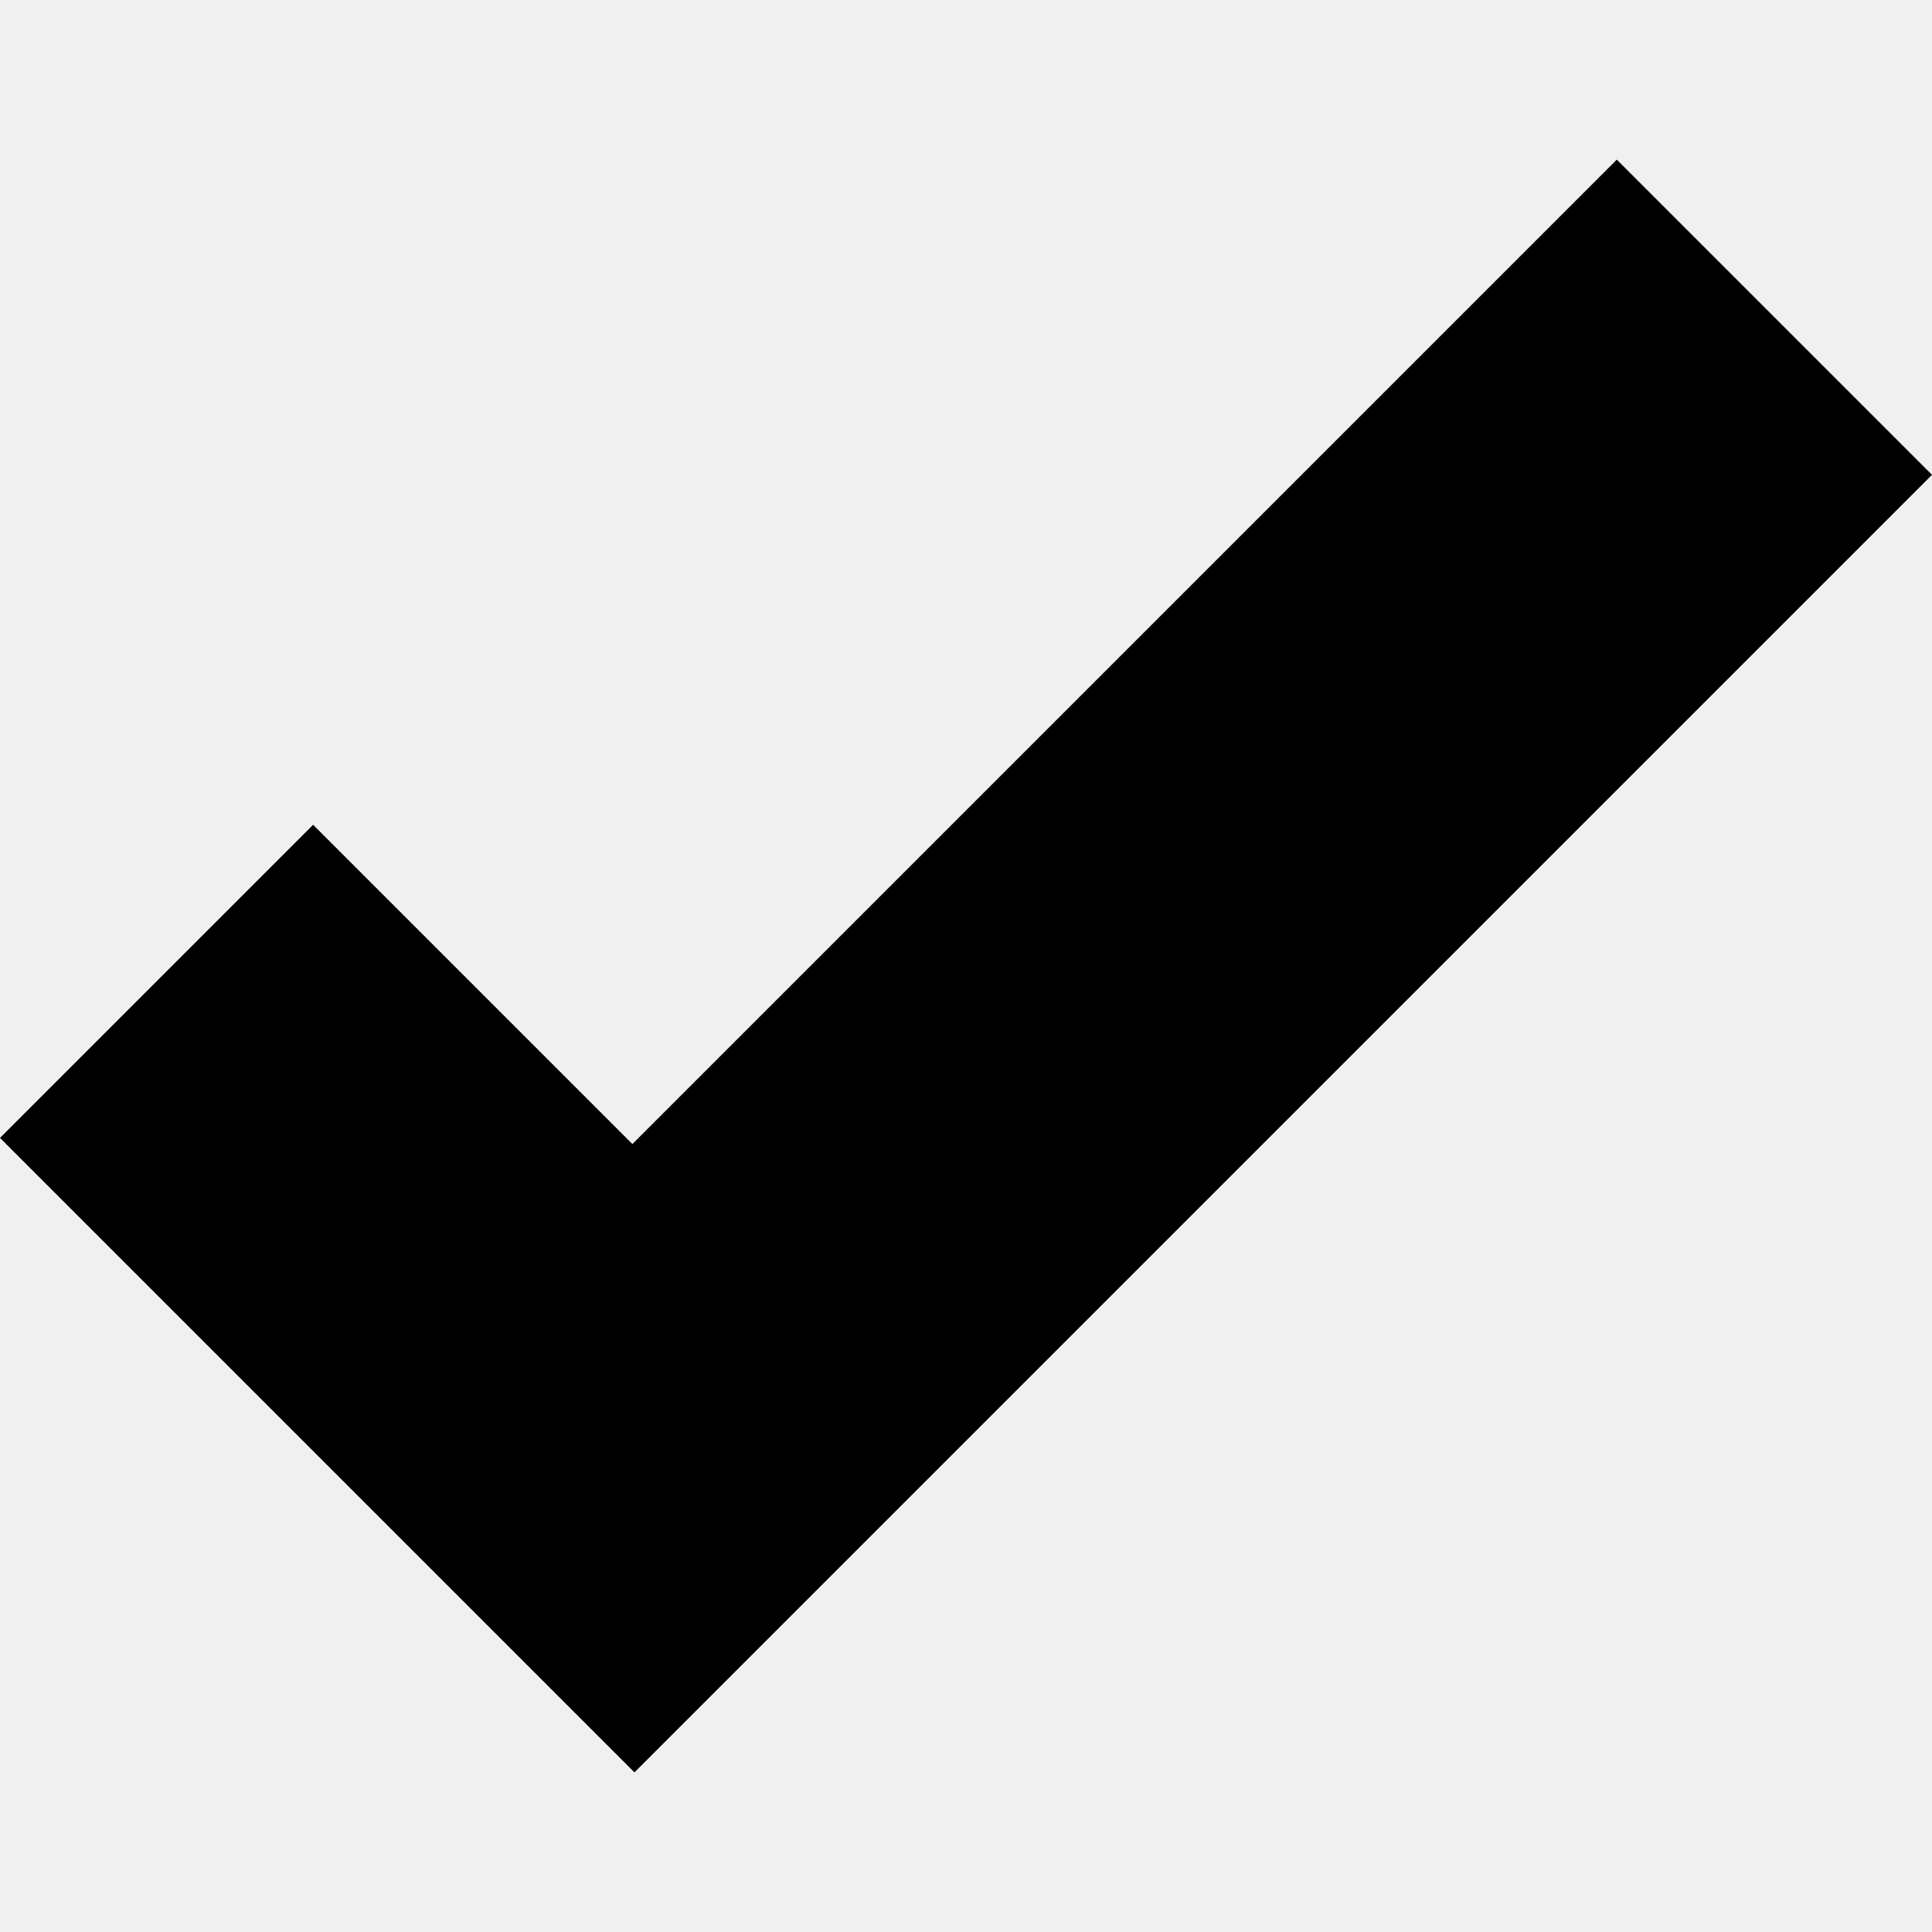
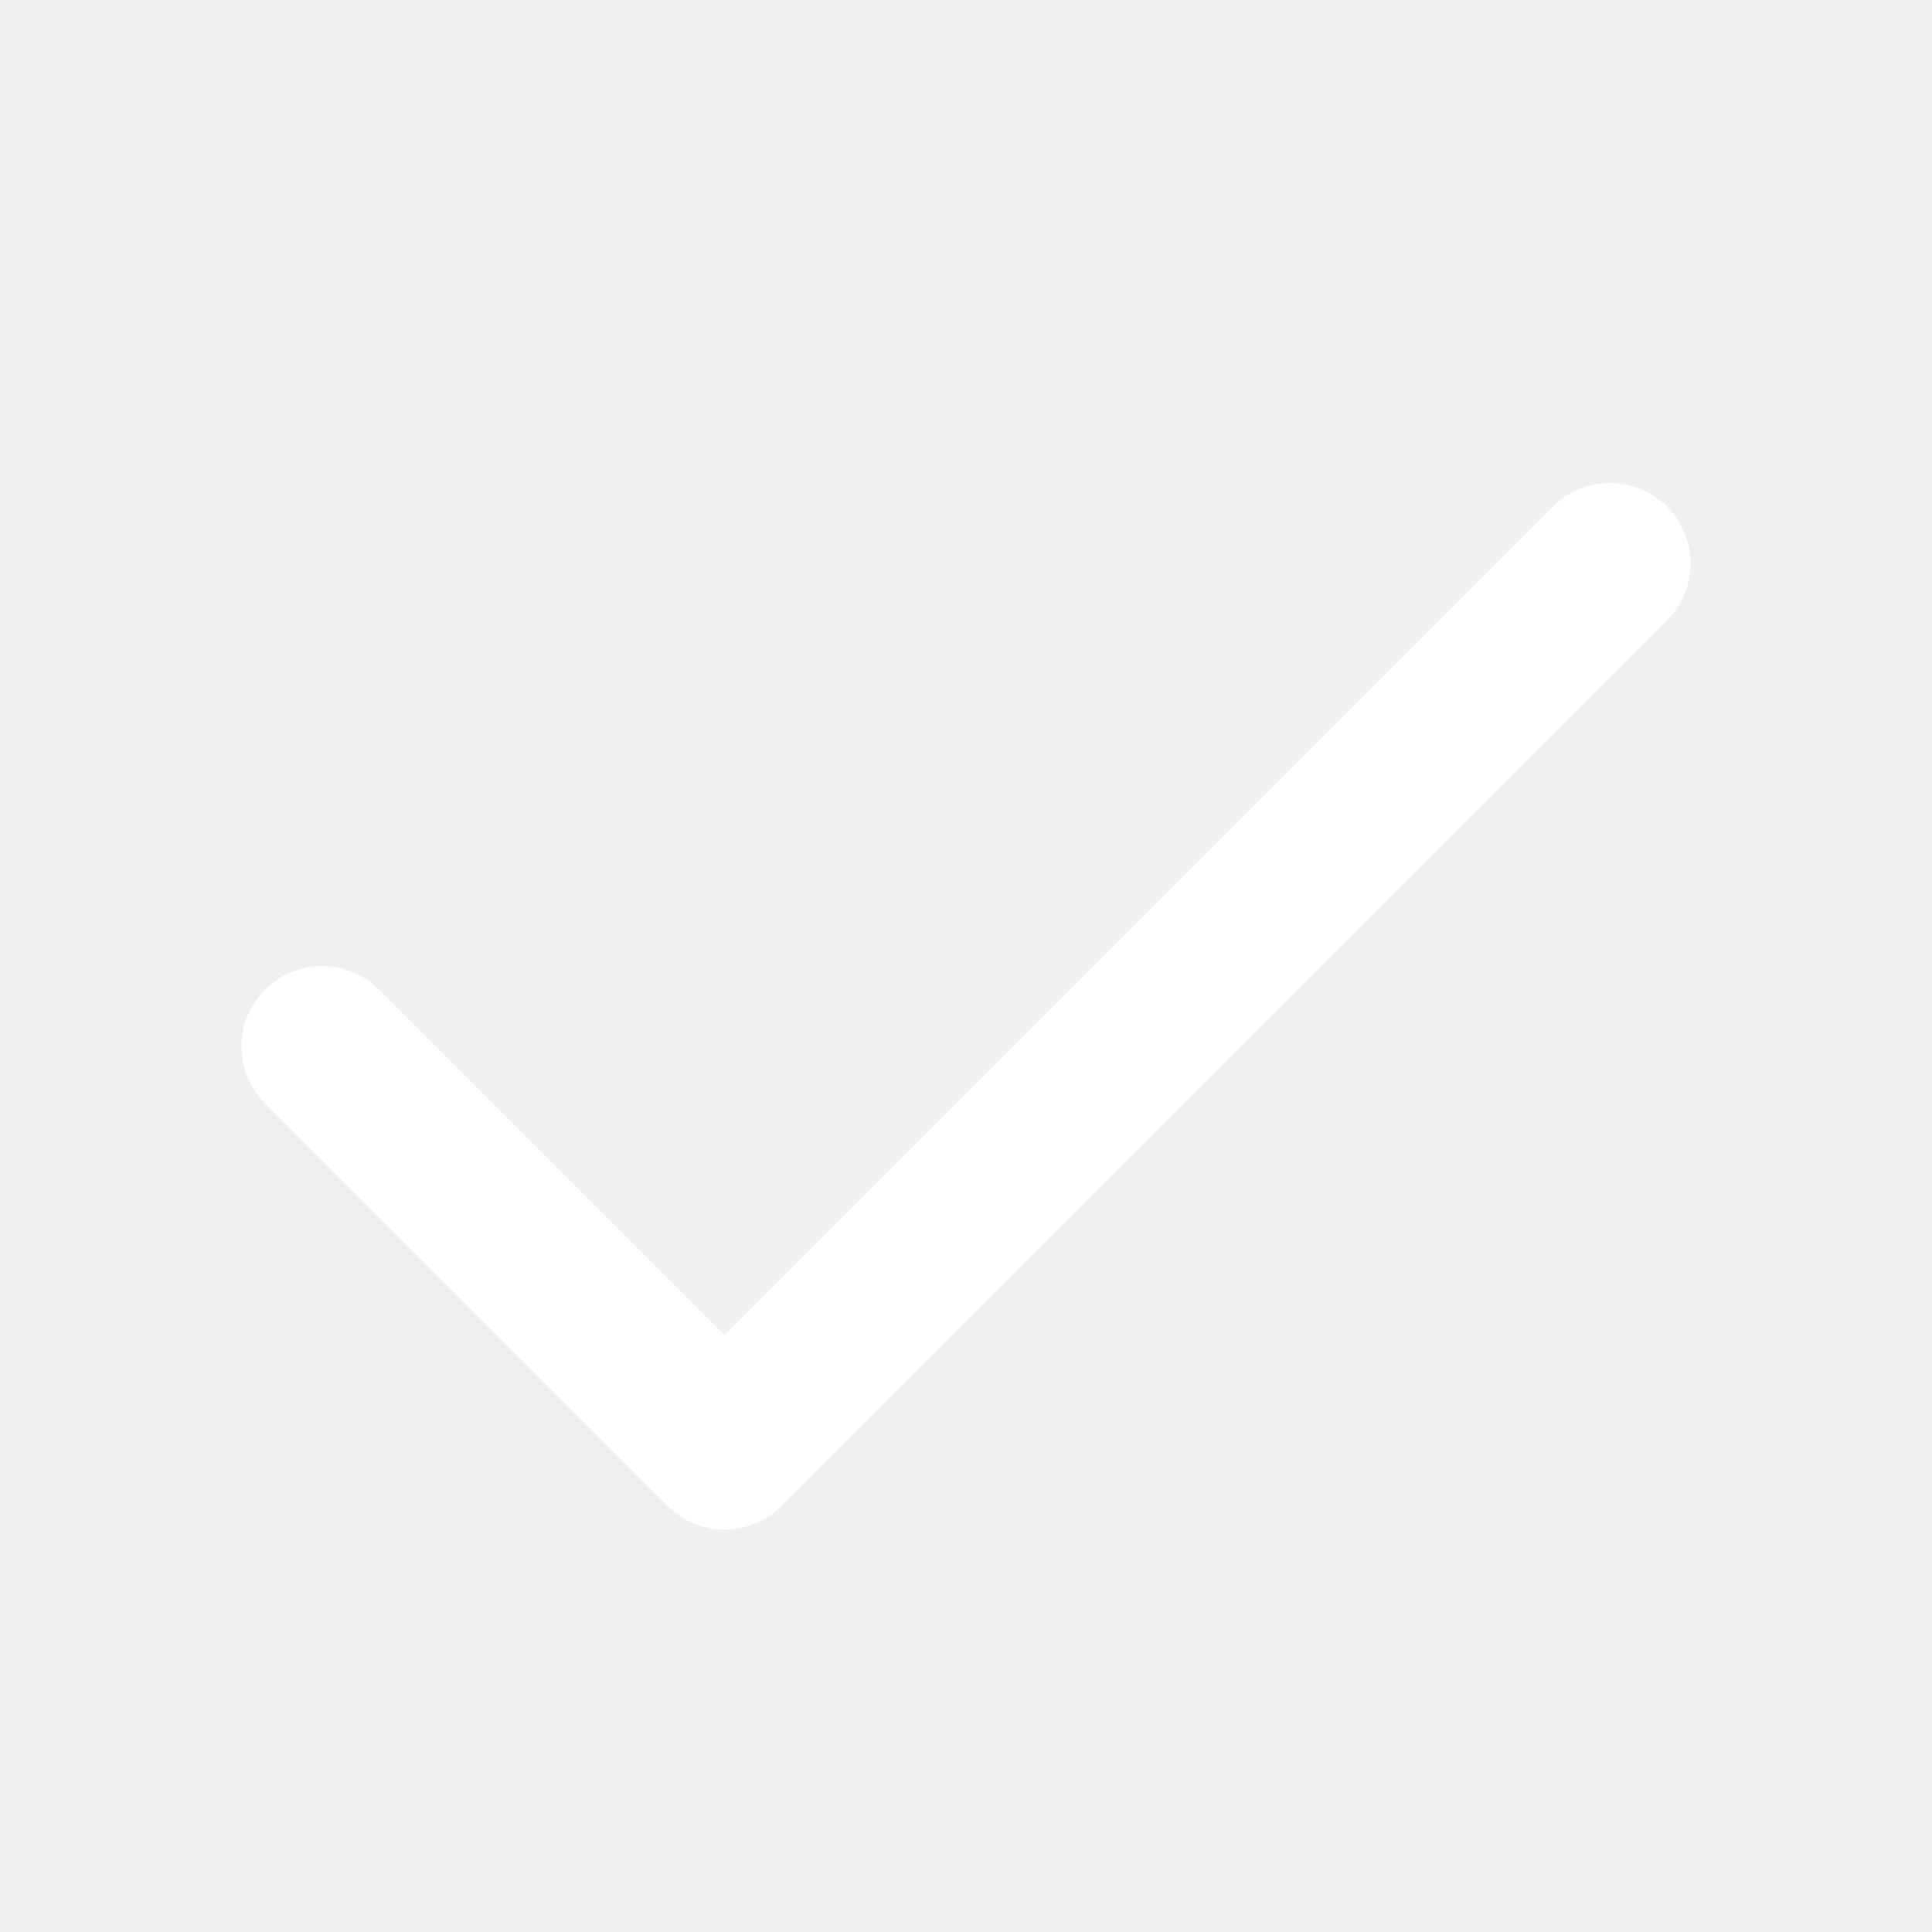
- <svg xmlns="http://www.w3.org/2000/svg" version="1.1" id="svg2" width="800px" height="800px" viewBox="0 0 1200 1200" enable-background="new 0 0 1200 1200" xml:space="preserve">
-   <path id="path15124" d="M1004.237,99.152l-611.44,611.441L194.492,512.288L0,706.779  l198.305,198.306l195.762,195.763L588.56,906.355L1200,294.916L1004.237,99.152z" />
+ <svg xmlns="http://www.w3.org/2000/svg" width="800px" height="800px" viewBox="0 0 24 24" role="img" aria-labelledby="okIconTitle" stroke="#ffffff" stroke-width="2" stroke-linecap="round" stroke-linejoin="round" fill="none" color="#ffffff">
+   <polyline points="4 13 9 18 20 7" />
</svg>
